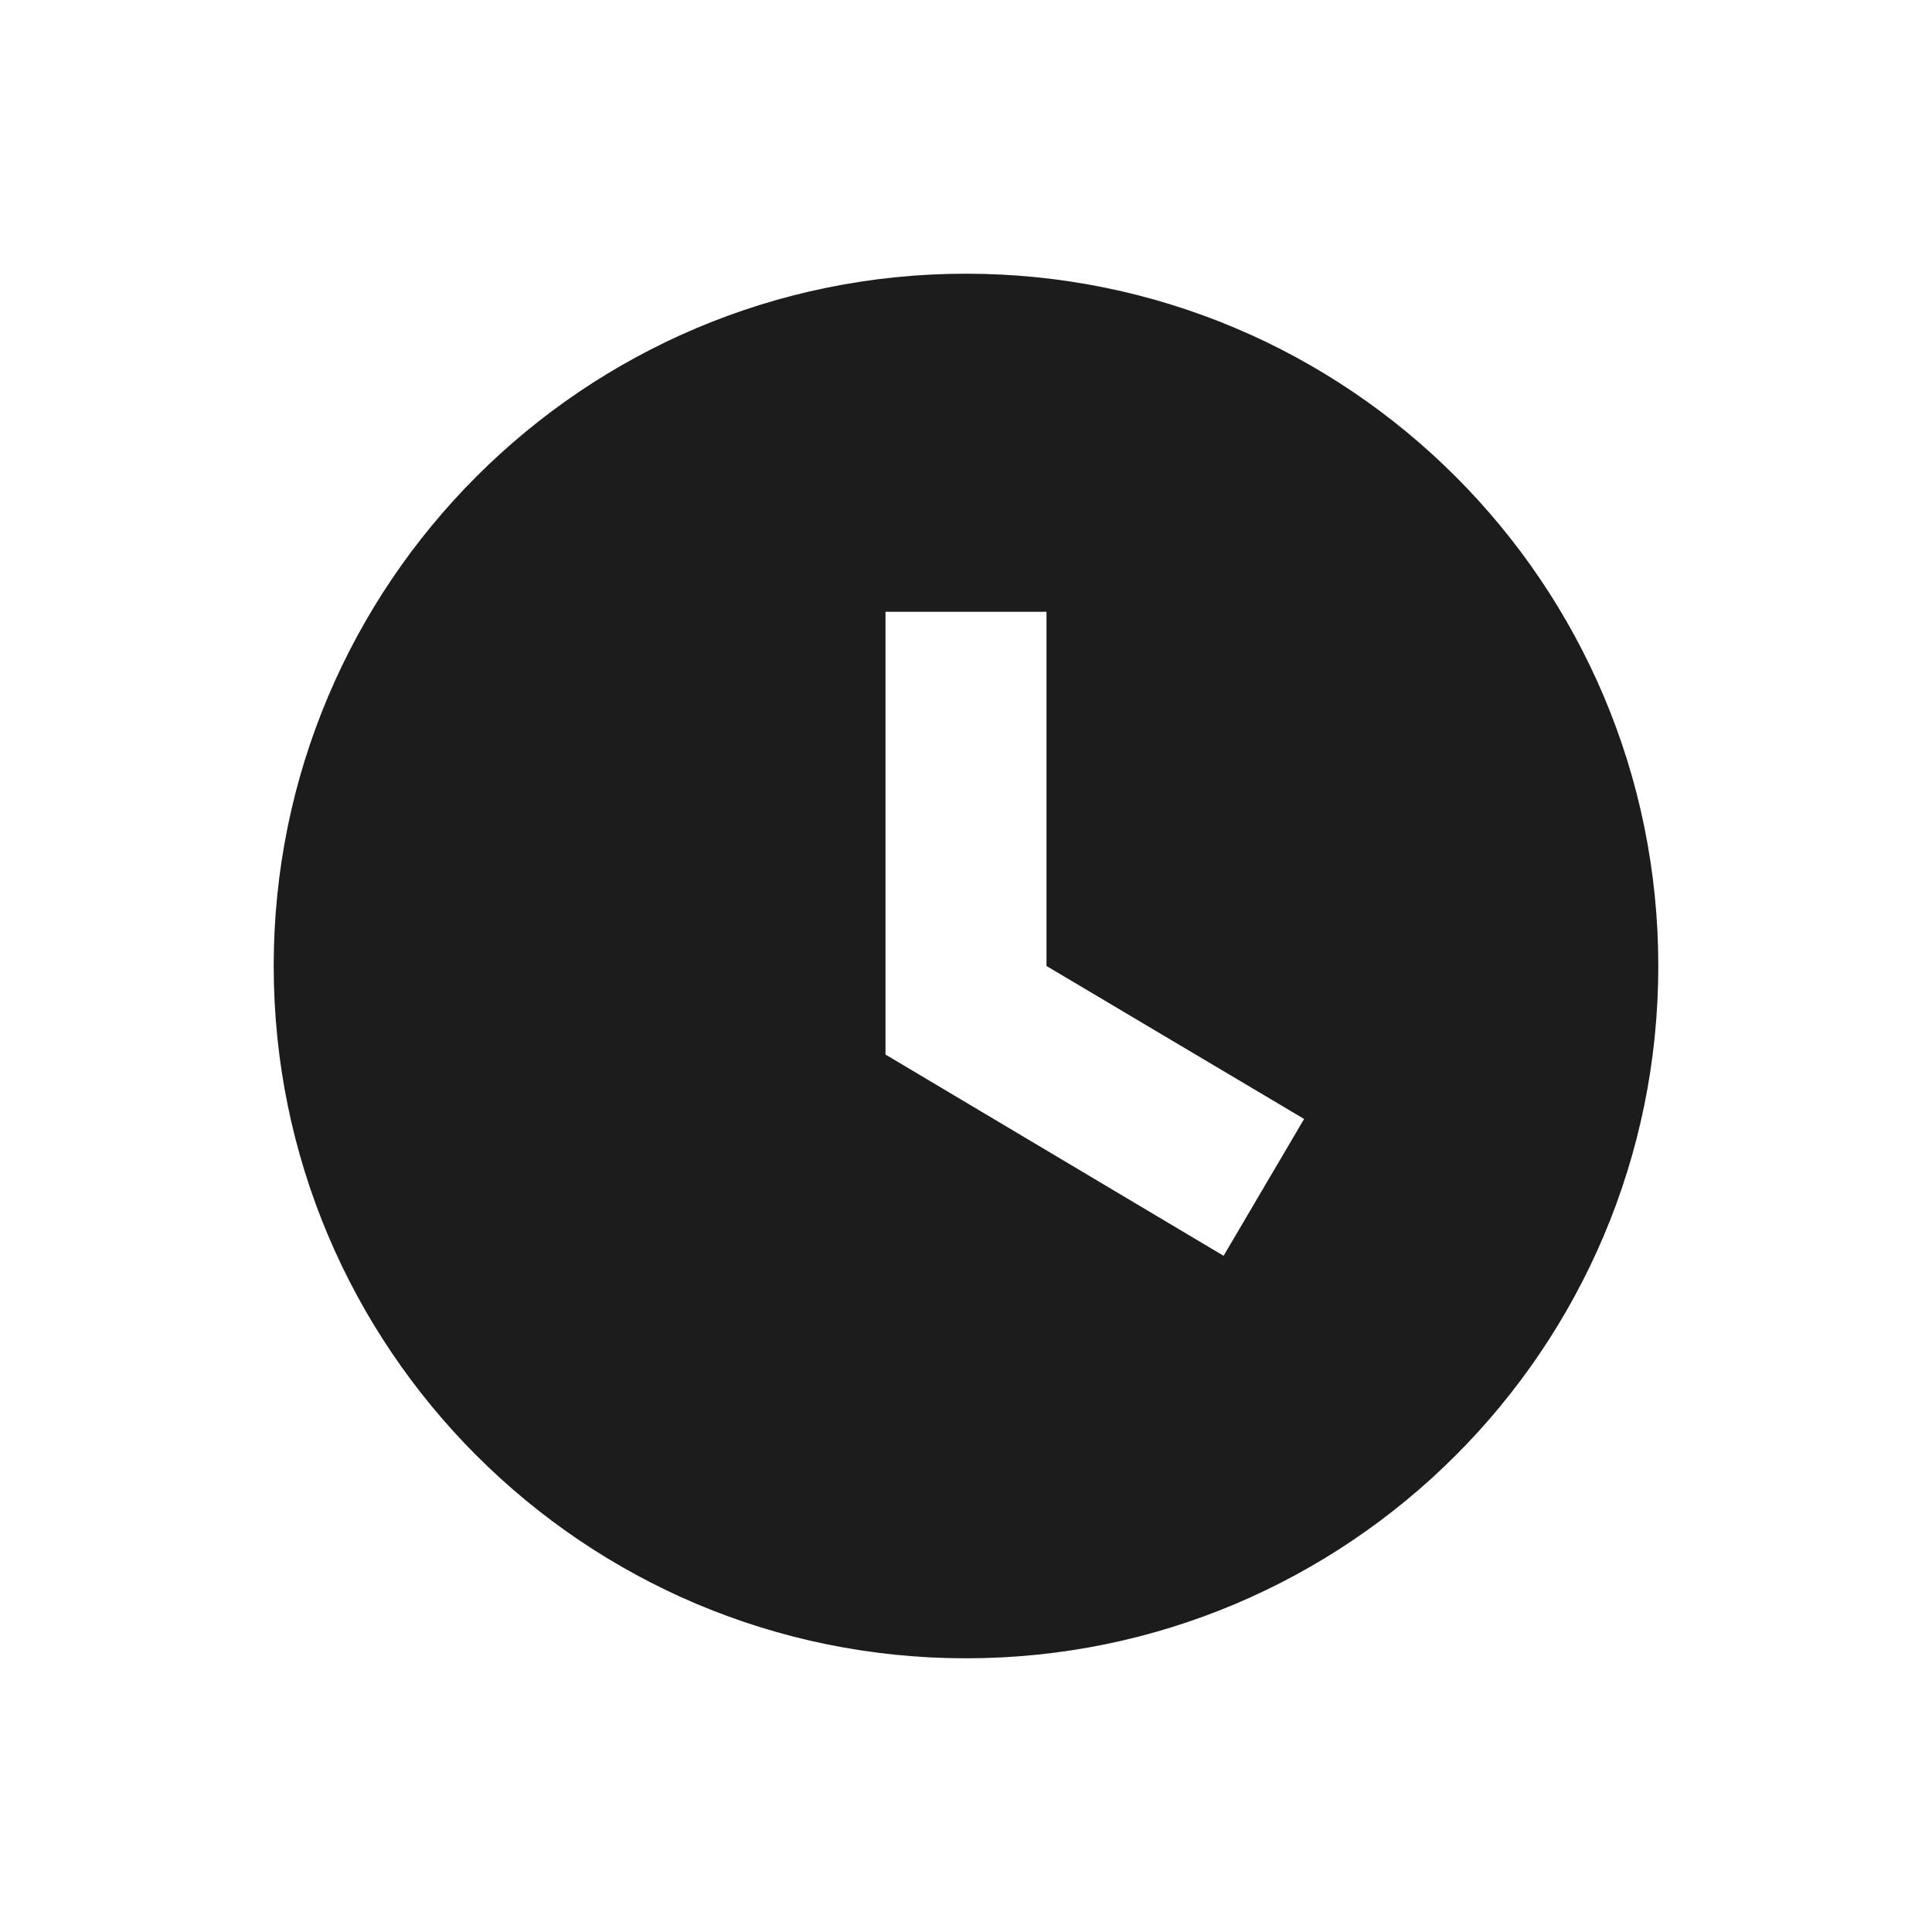
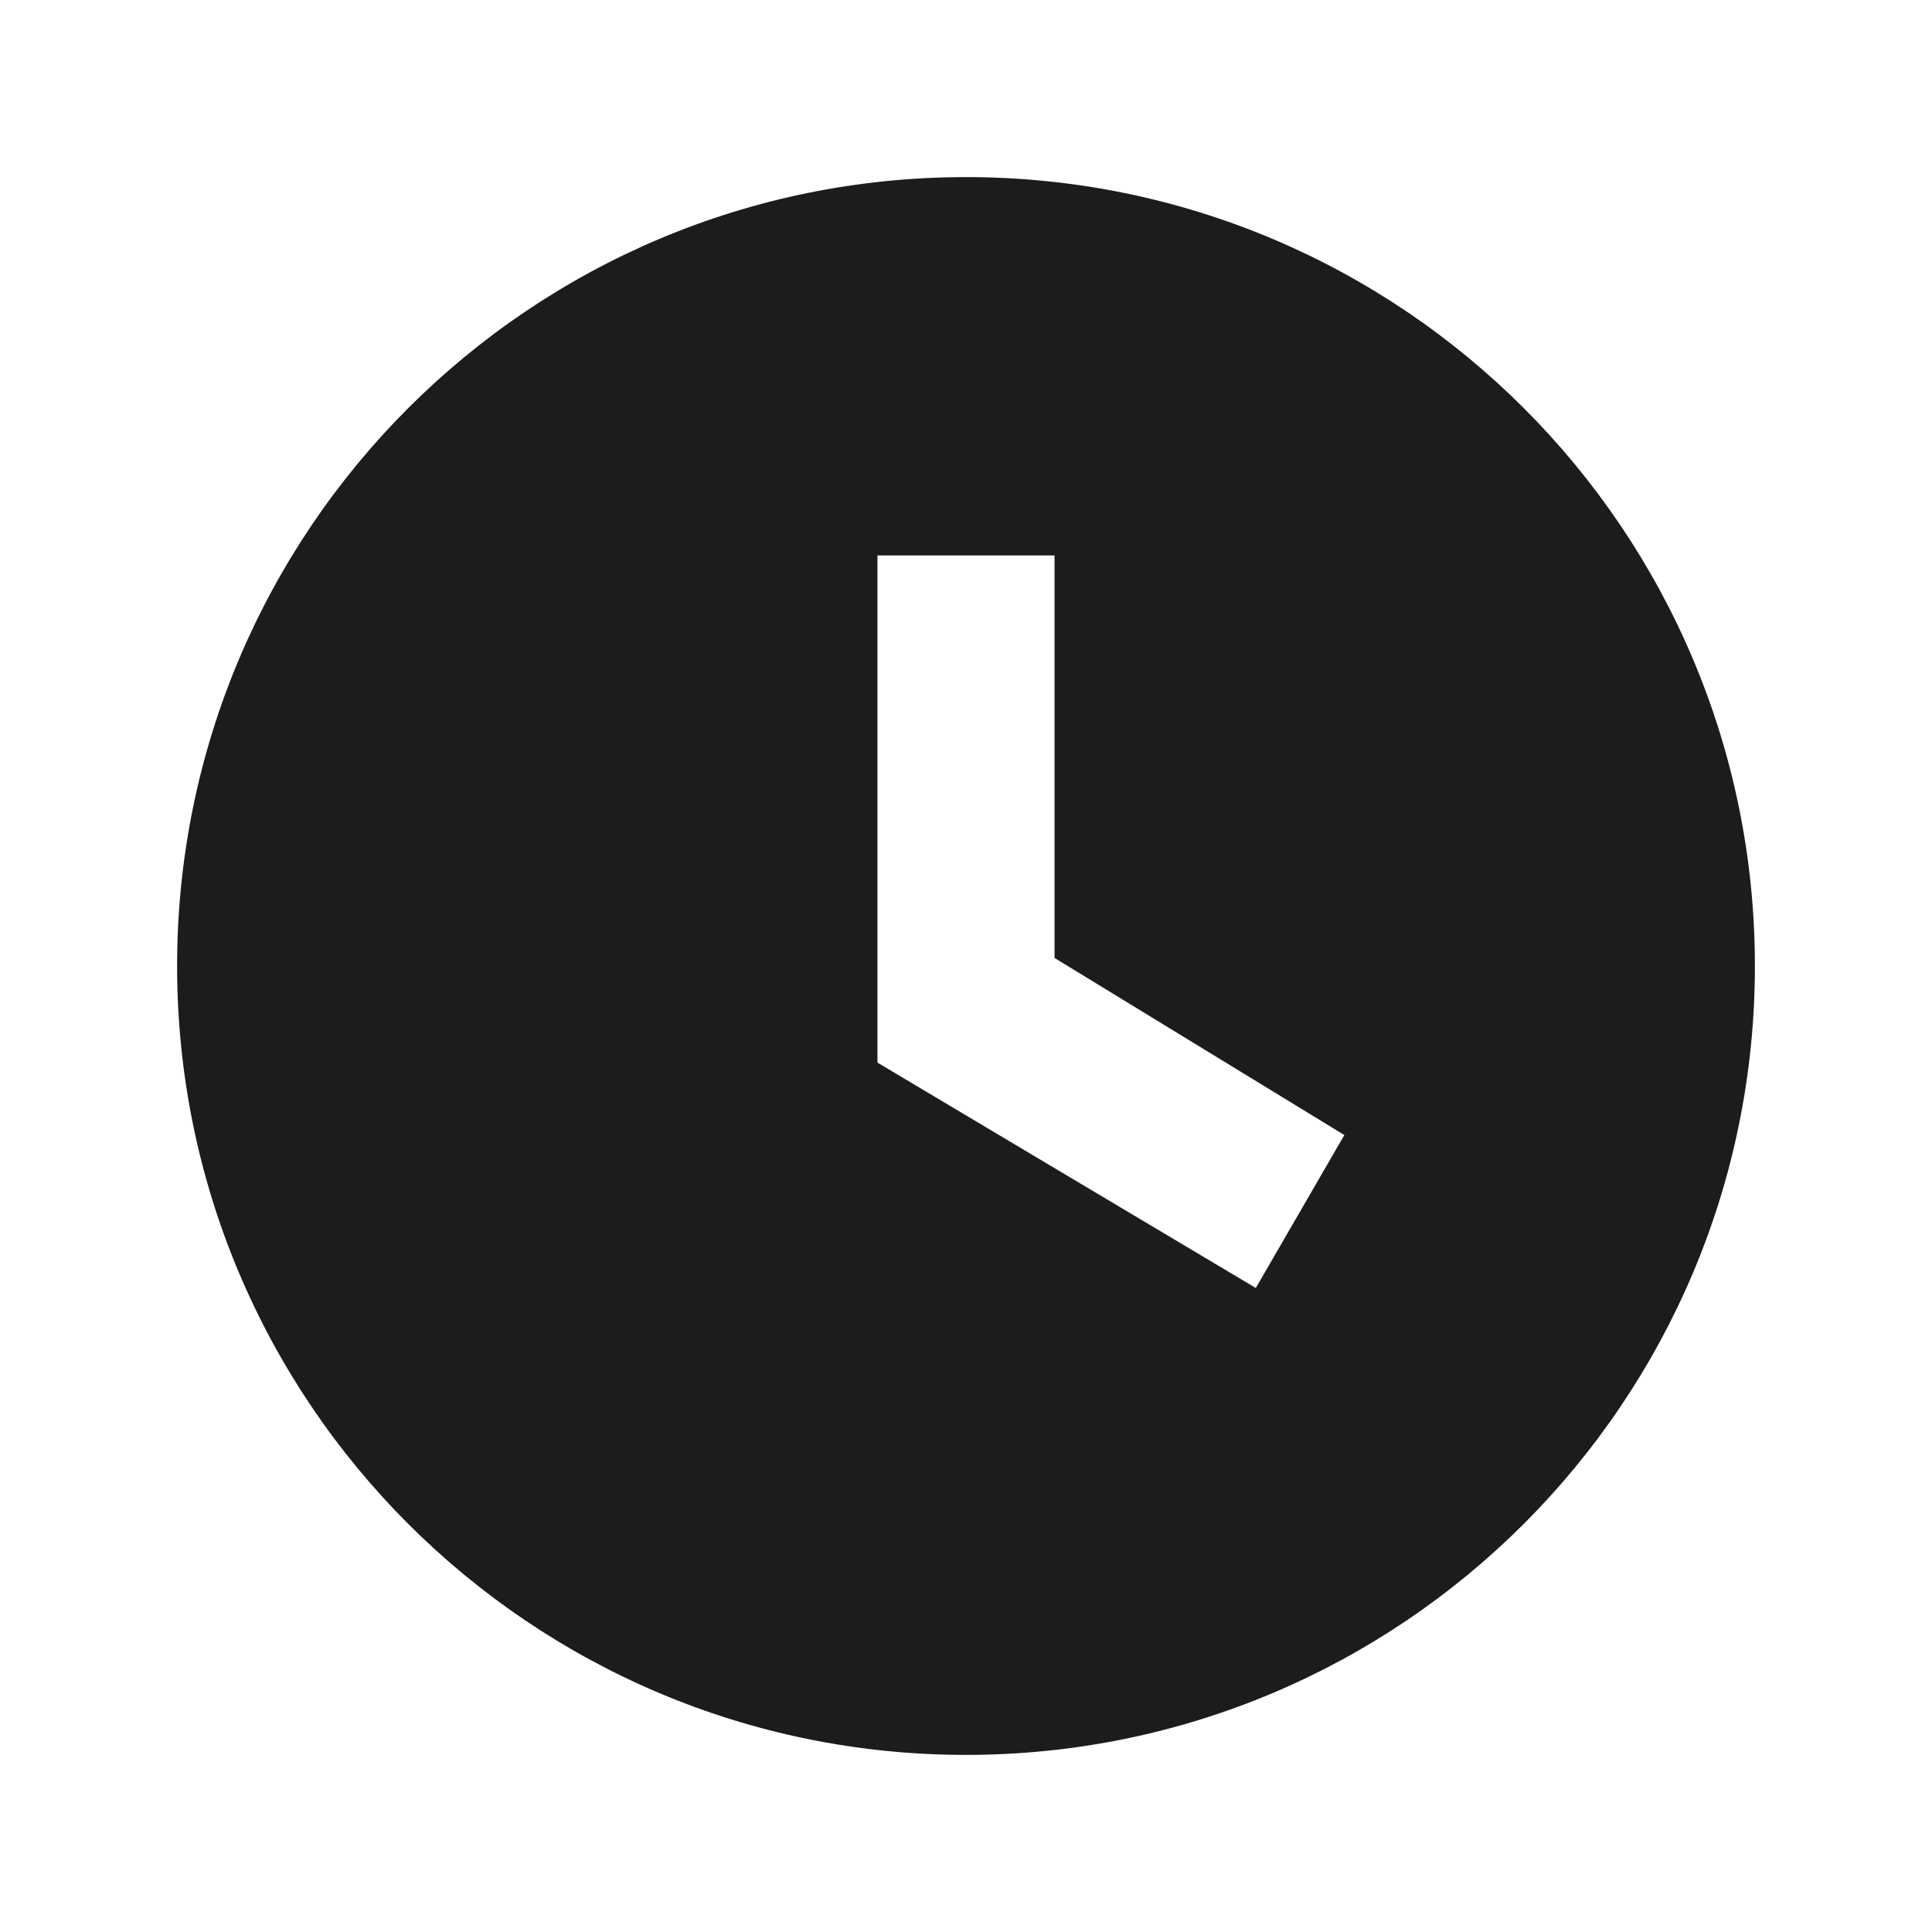
<svg xmlns="http://www.w3.org/2000/svg" viewBox="0 0 24 24" fill="#1D1C1D">
-   <path fill-rule="evenodd" d="M12 3.4a8.6 8.6 0 1 0 0 17.2 8.6 8.6 0 0 0 0-17.2zM11 7.6h2V12l3.2 1.9-1 1.7-4.2-2.5z" />
+   <path fill-rule="evenodd" d="M12 2.2a9.8 9.8 0 1 0 0 19.6 9.8 9.8 0 0 0 0-19.6zM10.9 6.9h2.2v5l3.6 2.2-1.1 1.9-4.7-2.8z" />
</svg>
